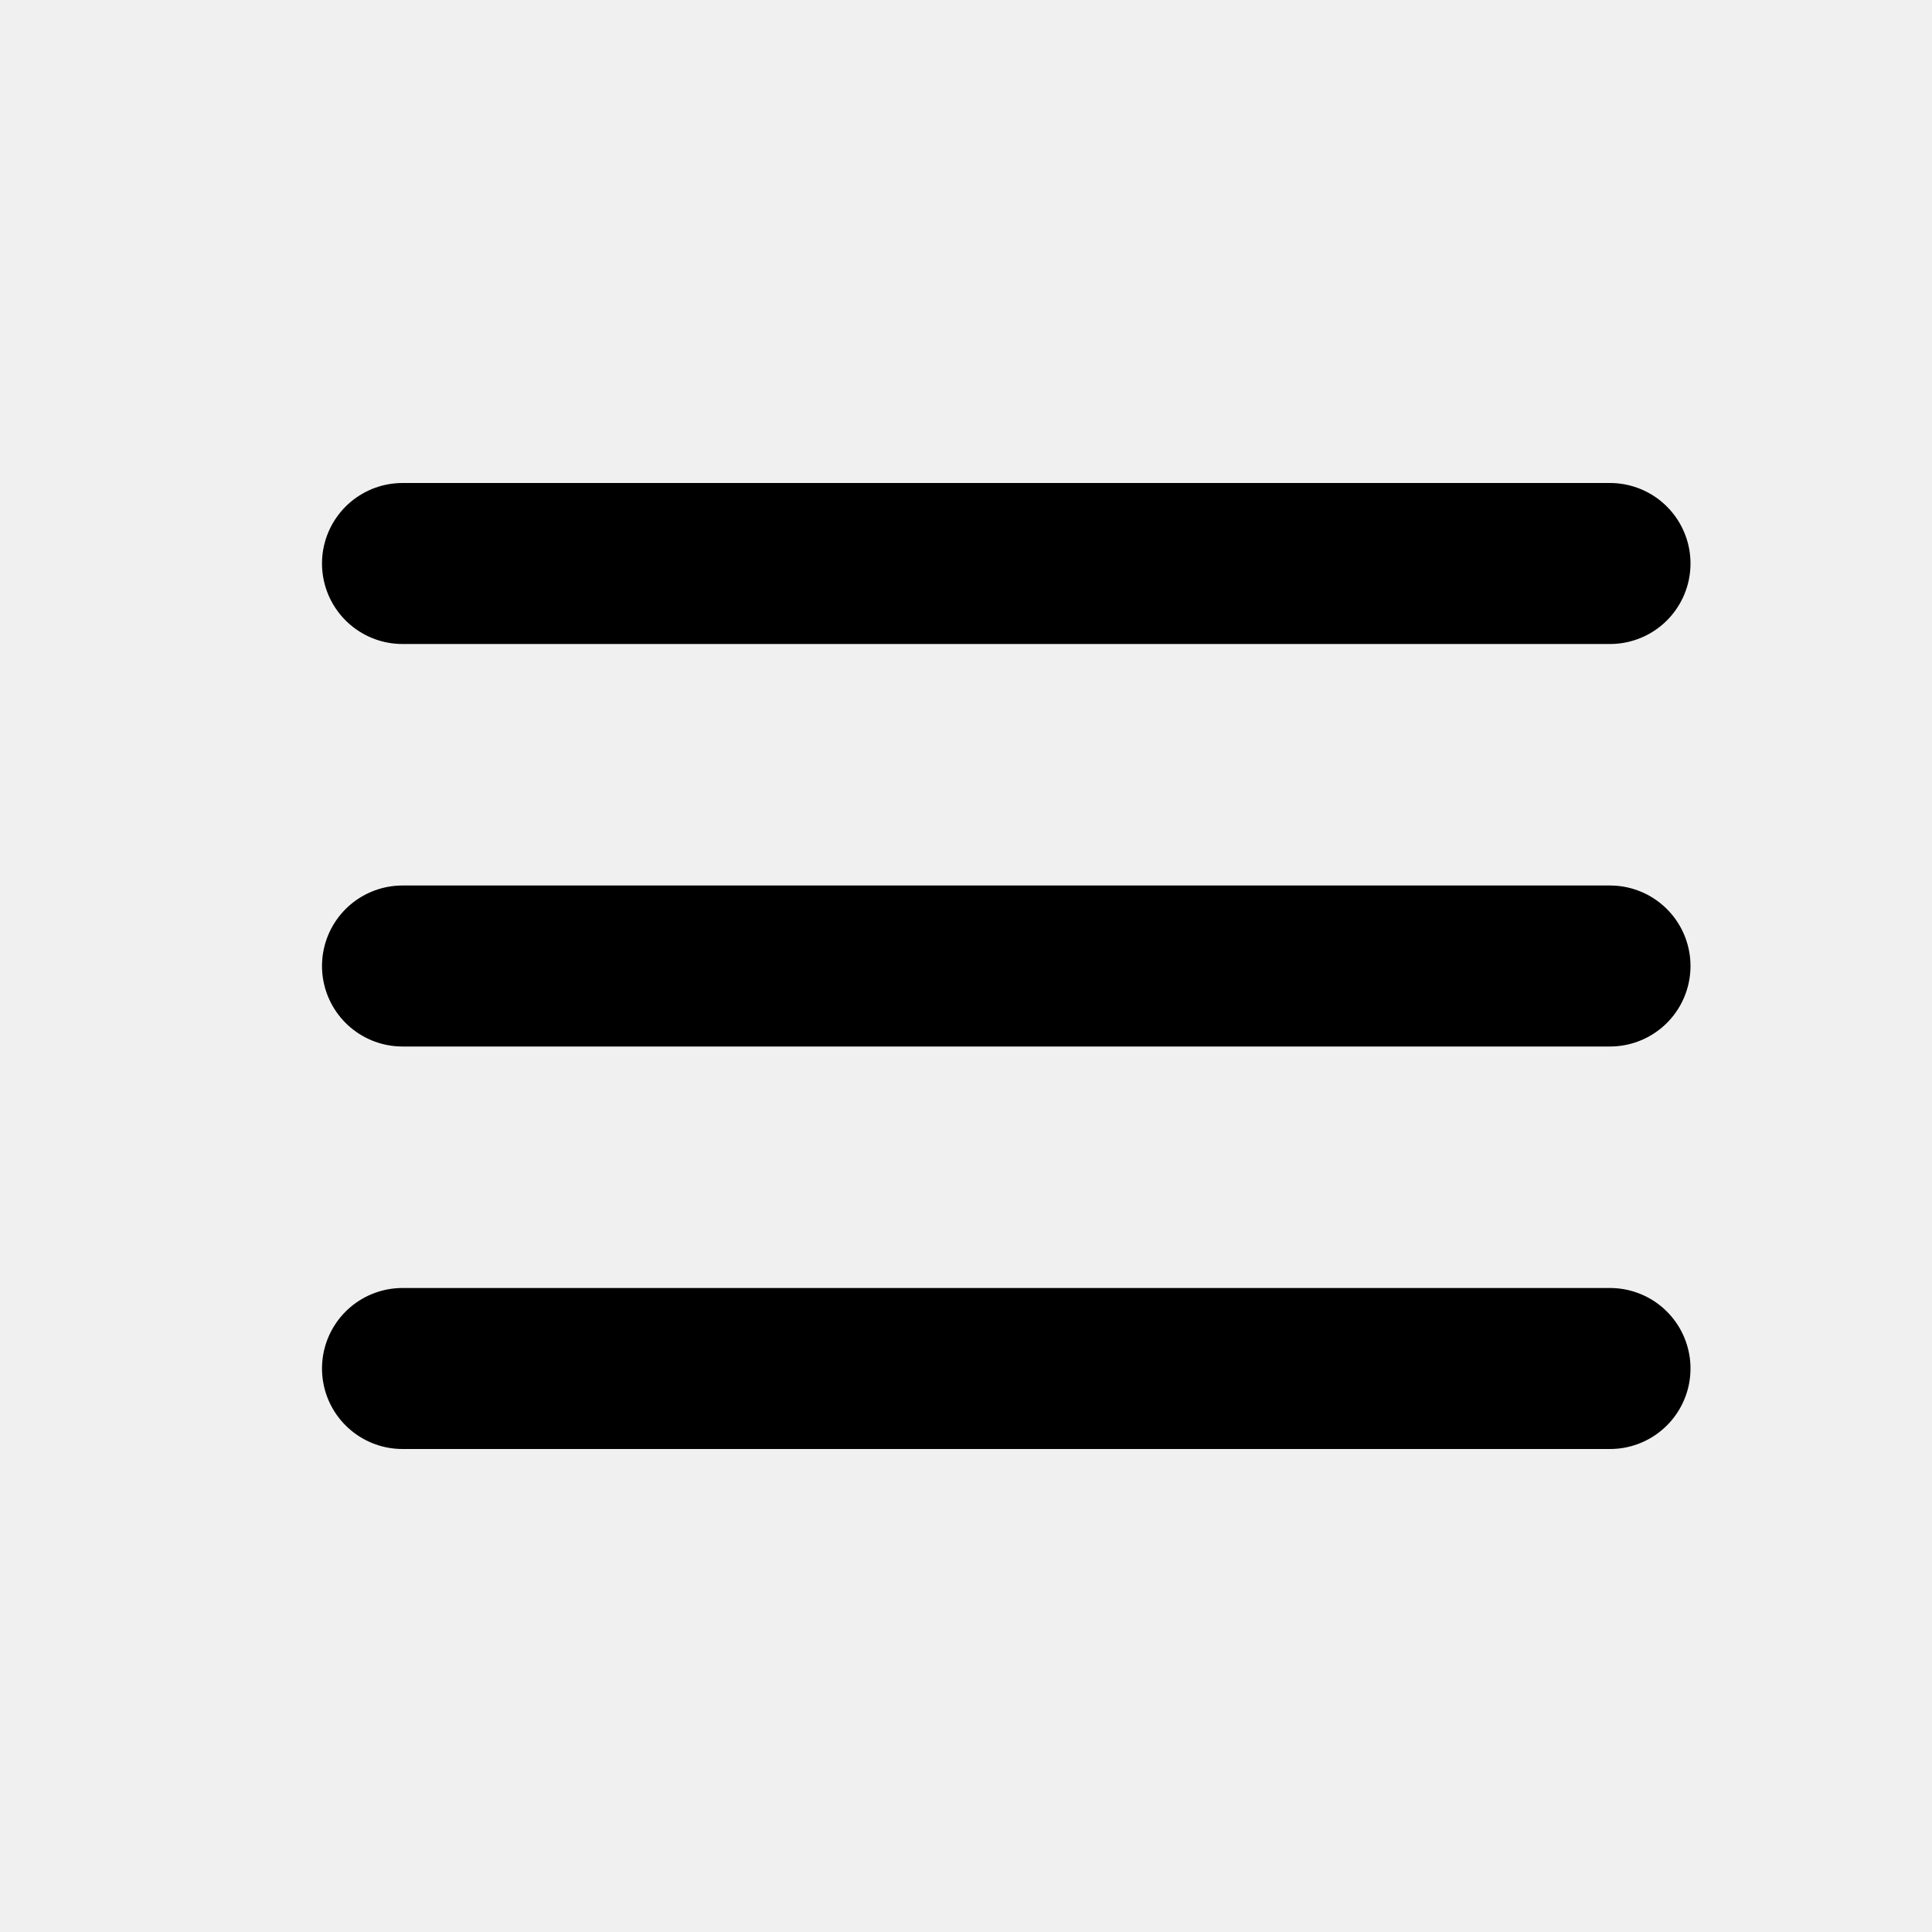
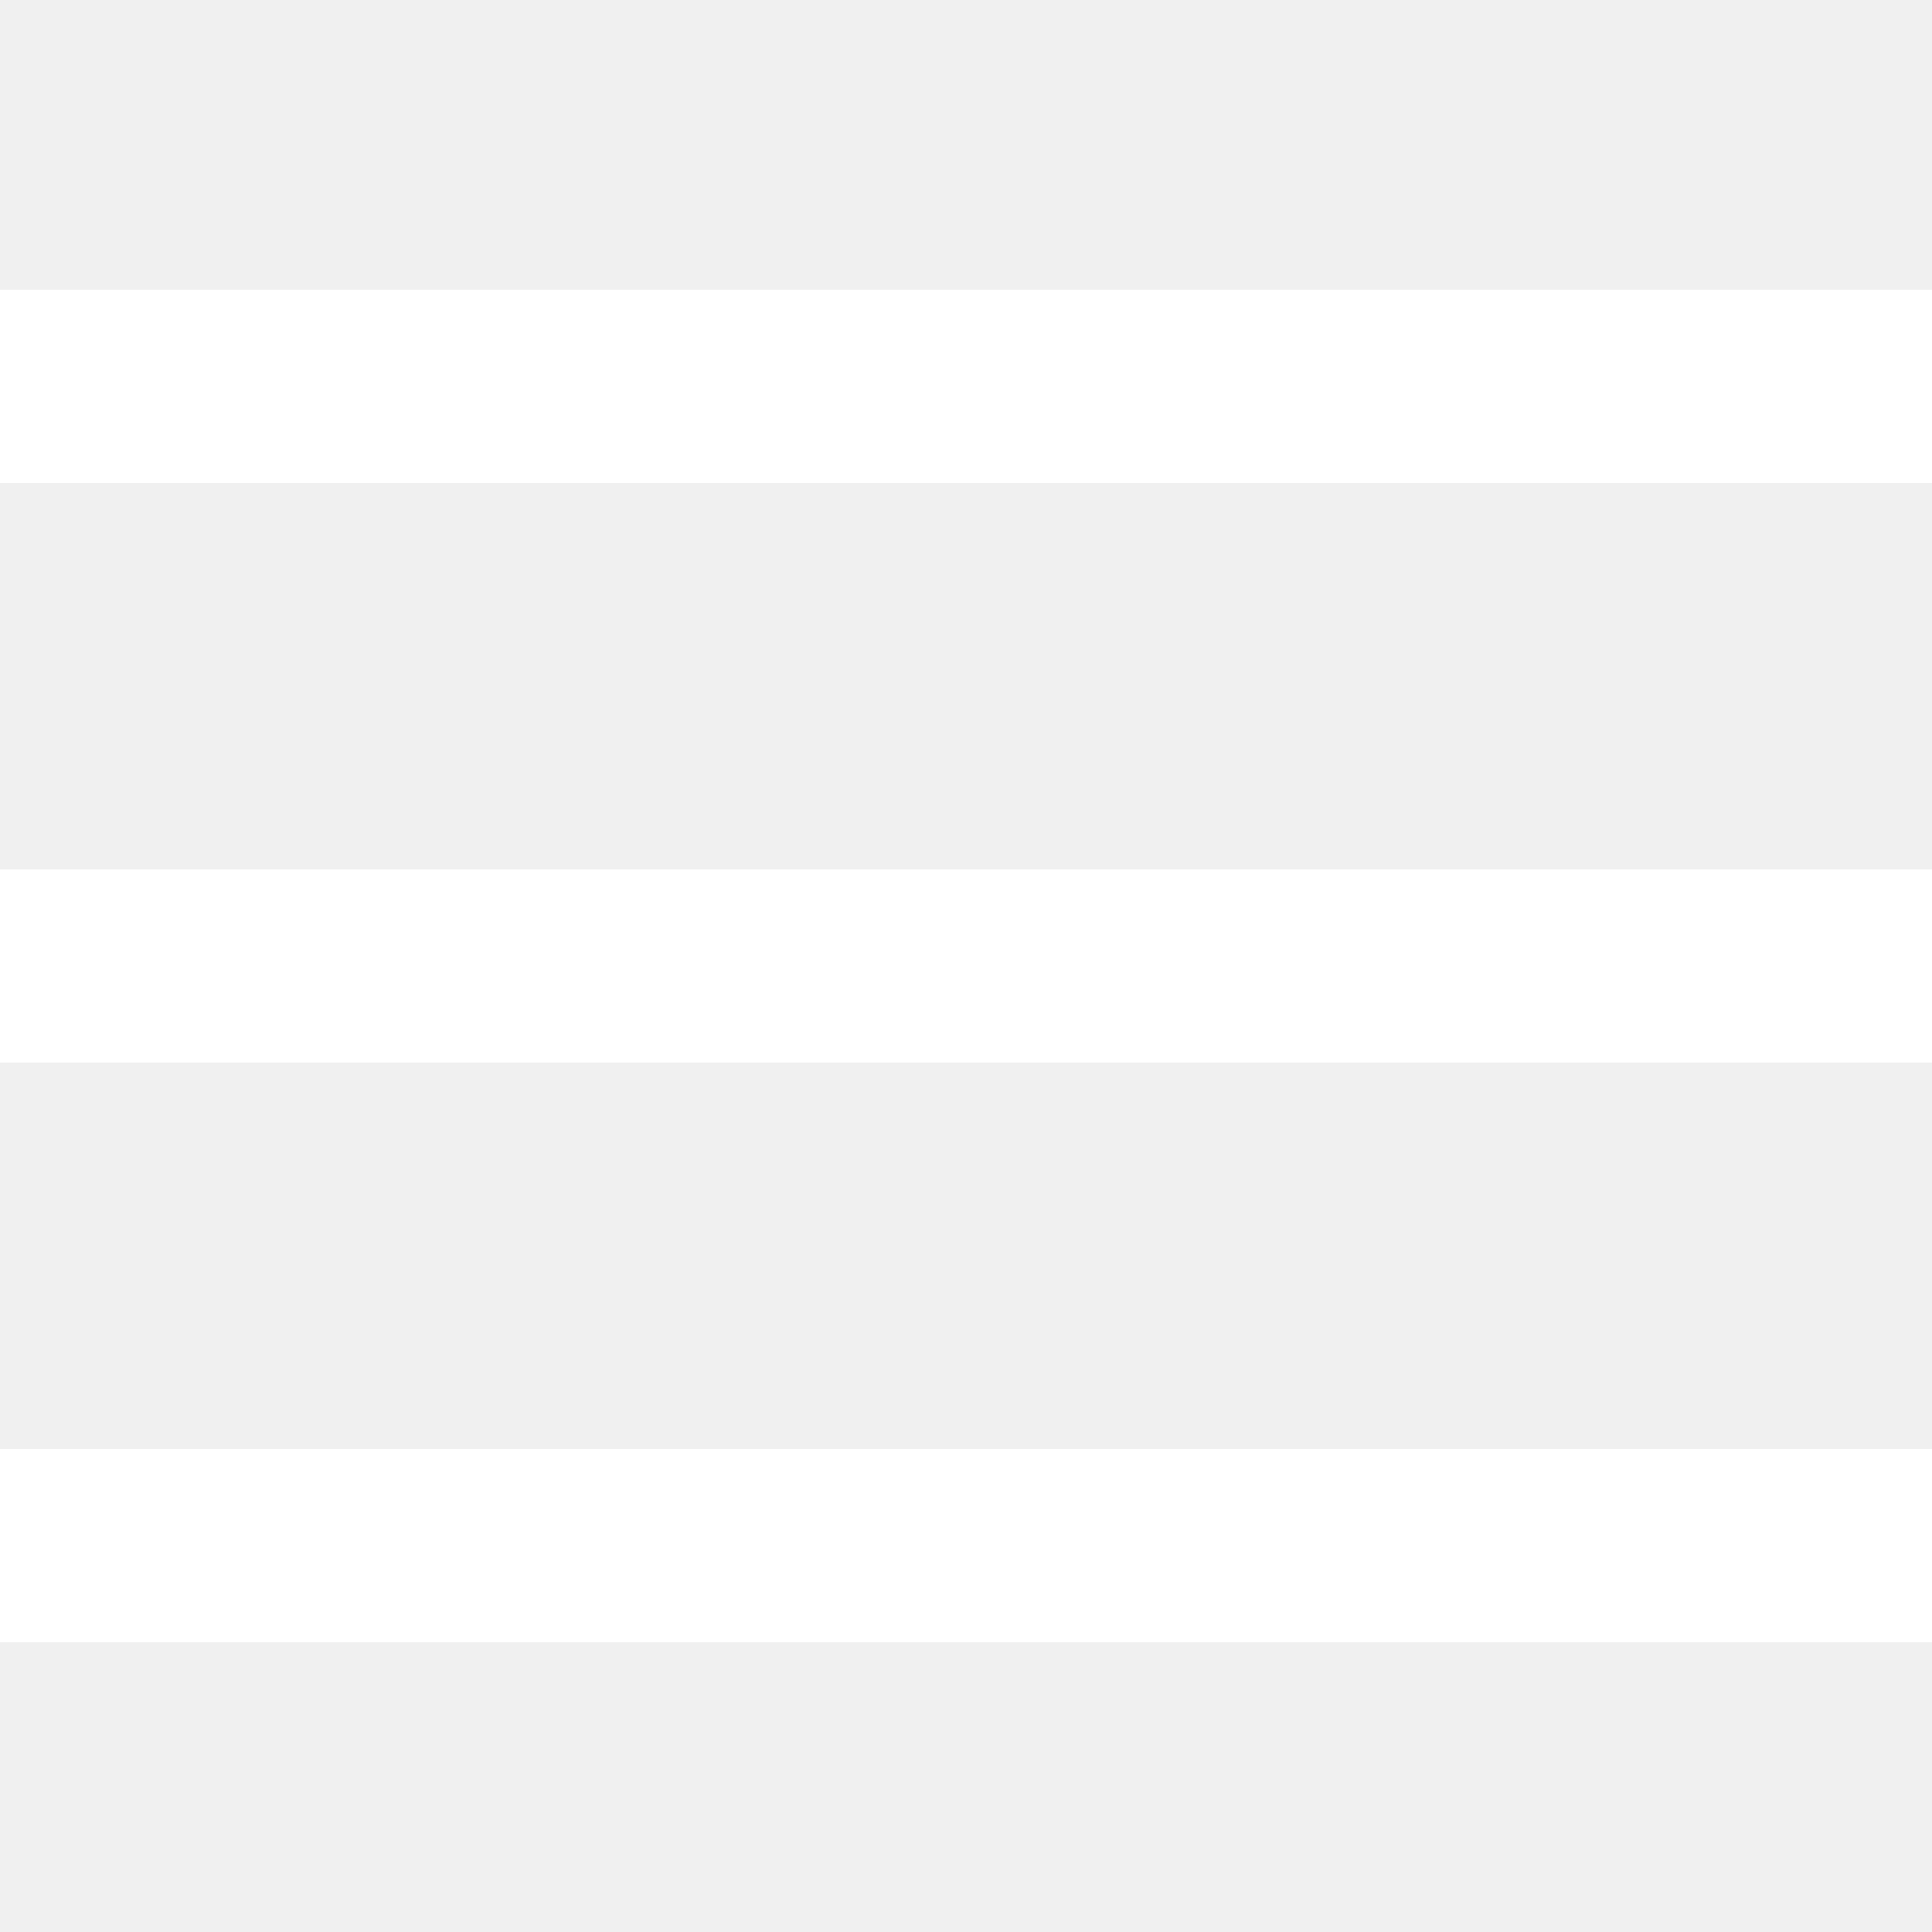
- <svg xmlns="http://www.w3.org/2000/svg" width="800px" height="800px" viewBox="0 0 24 24" fill="none" stroke="#ffffff">
-   <g id="SVGRepo_bgCarrier" stroke-width="0" />
-   <g id="SVGRepo_tracerCarrier" stroke-linecap="round" stroke-linejoin="round" />
-   <g id="SVGRepo_iconCarrier">
-     <path d="M5 12H20" stroke="#000000" stroke-width="2" stroke-linecap="round" />
-     <path d="M5 17H20" stroke="#000000" stroke-width="2" stroke-linecap="round" />
-     <path d="M5 7H20" stroke="#000000" stroke-width="2" stroke-linecap="round" />
-   </g>
+ <svg xmlns="http://www.w3.org/2000/svg" fill="#FFFFFF" viewBox="0 0 50 50" width="50px" height="50px">
+   <path d="M 0 7.5 L 0 12.5 L 50 12.5 L 50 7.5 Z M 0 22.5 L 0 27.5 L 50 27.5 L 50 22.5 Z M 0 37.5 L 0 42.5 L 50 42.5 L 50 37.5 Z" />
</svg>
